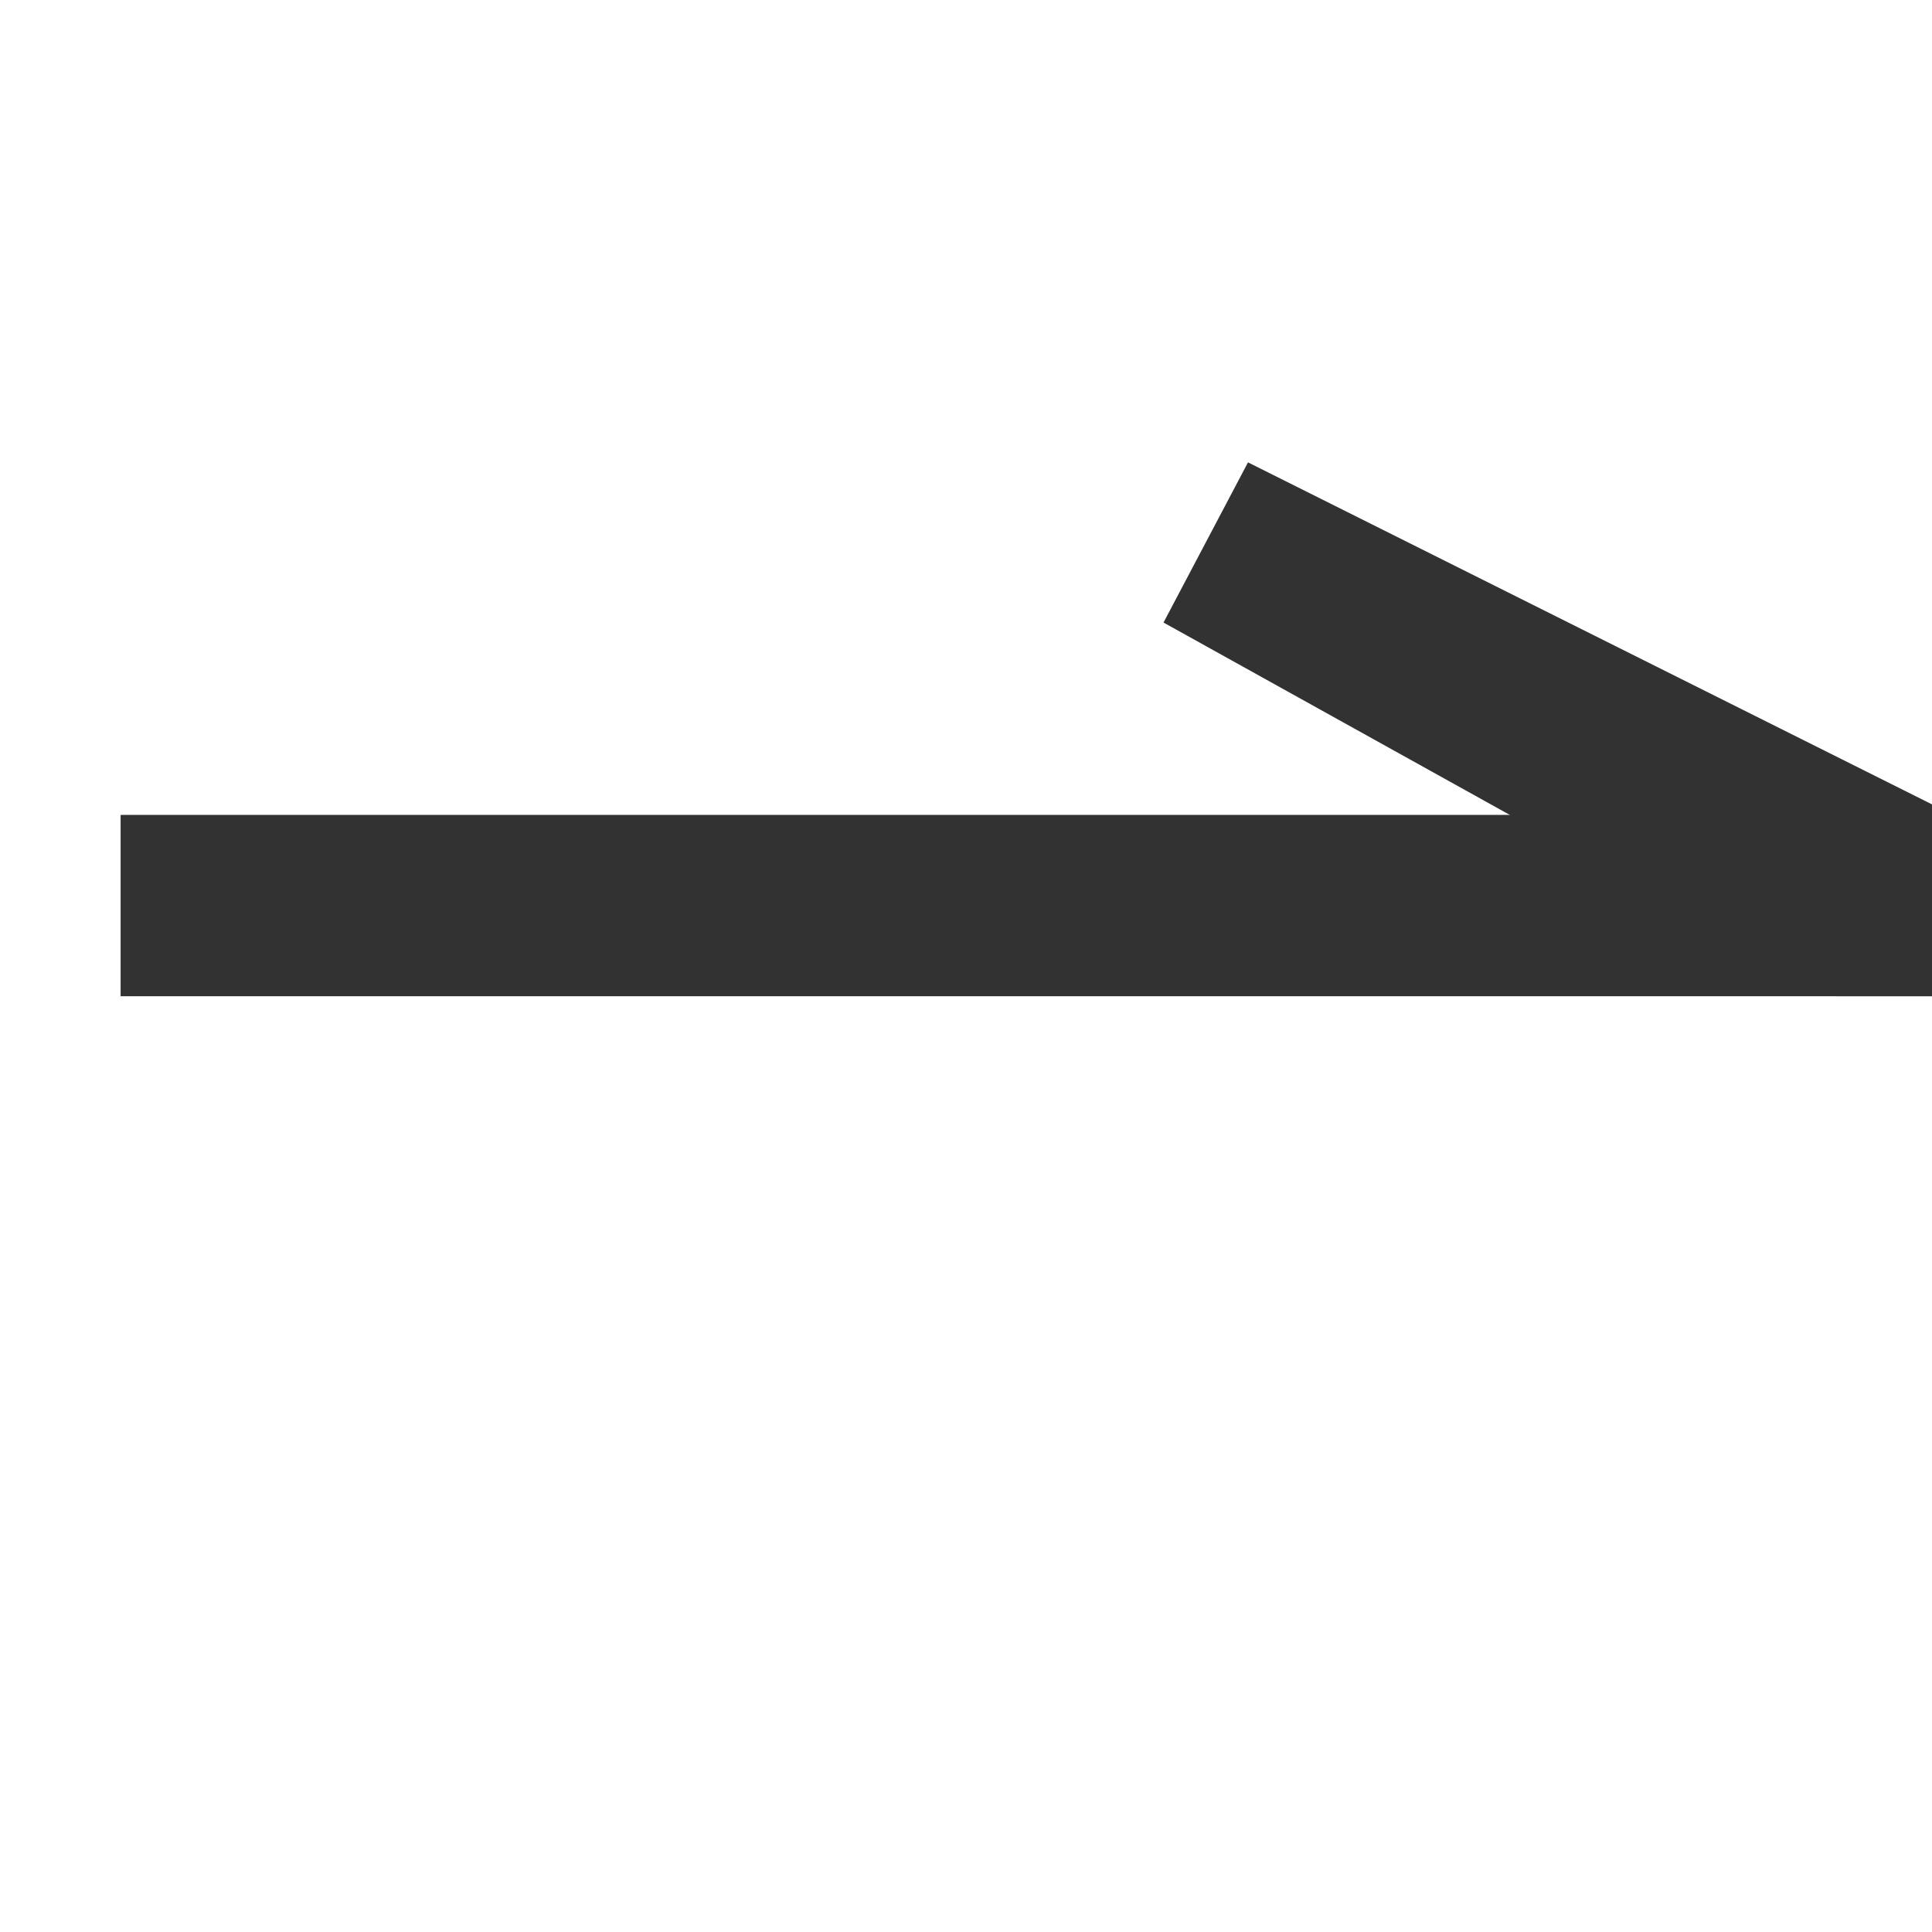
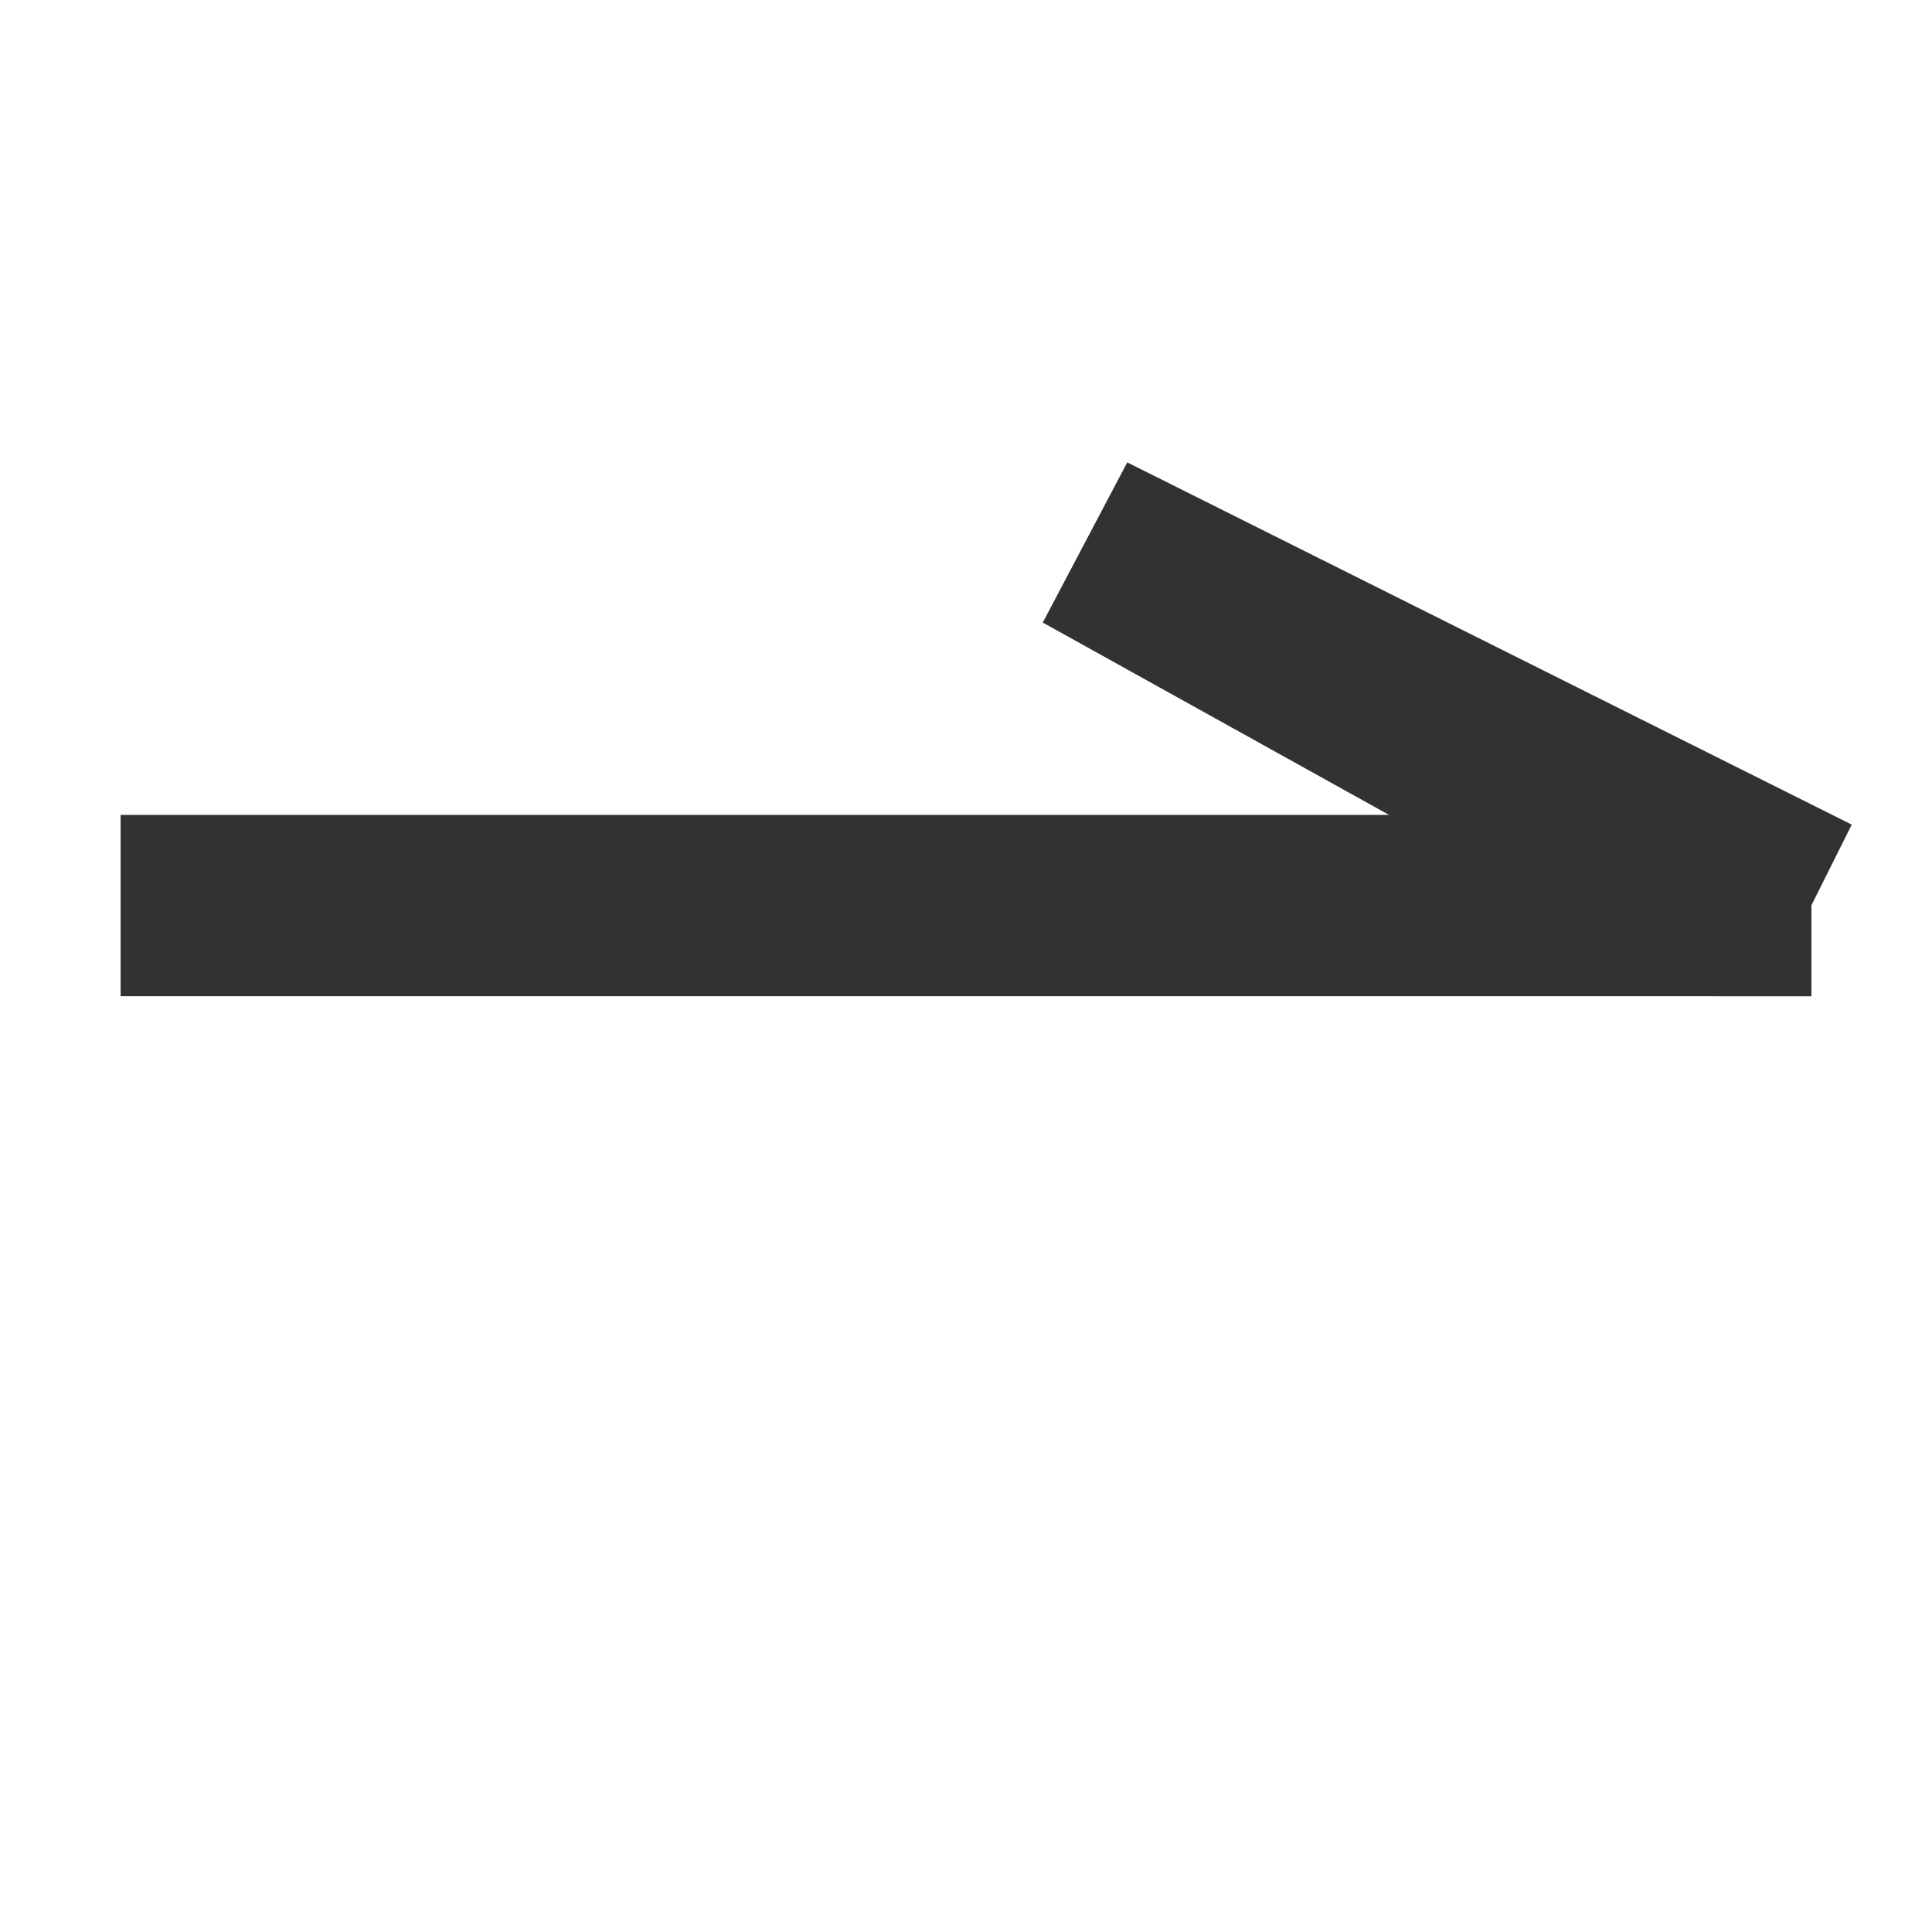
<svg xmlns="http://www.w3.org/2000/svg" version="1.1" width="32" height="32" viewbox="0 0 32 32" shape-rendering="geometricPrecision">
  <g transform="translate(2, 15) ">
-     <path fill="none" stroke="#323232FF" stroke-width="3" d="M30 0L30 0L15 0L15 0L0 0L0 0" />
-     <path fill="none" stroke="#323232FF" stroke-width="3" d="M30 0L30 0L15 0L15 0L0 0L0 0" />
-     <path fill="#FFFFFFFF" d="M30 0L18 -6L28.8 0L30 0" />
-     <path fill="none" stroke="#323232FF" stroke-width="3" d="M30 0L18 -6L28.8 0L30 0" />
+     <path fill="none" stroke="#323232FF" stroke-width="3" d="M28 0L28 0L14 0L14 0L0 0L0 0" />
+     <path fill="none" stroke="#323232FF" stroke-width="3" d="M28 0L28 0L14 0L14 0L0 0L0 0" />
+     <path fill="#FFFFFFFF" d="M28 0L16 -6L26.8 0L28 0" />
+     <path fill="none" stroke="#323232FF" stroke-width="3" d="M28 0L16 -6L26.8 0L28 0" />
  </g>
</svg>
